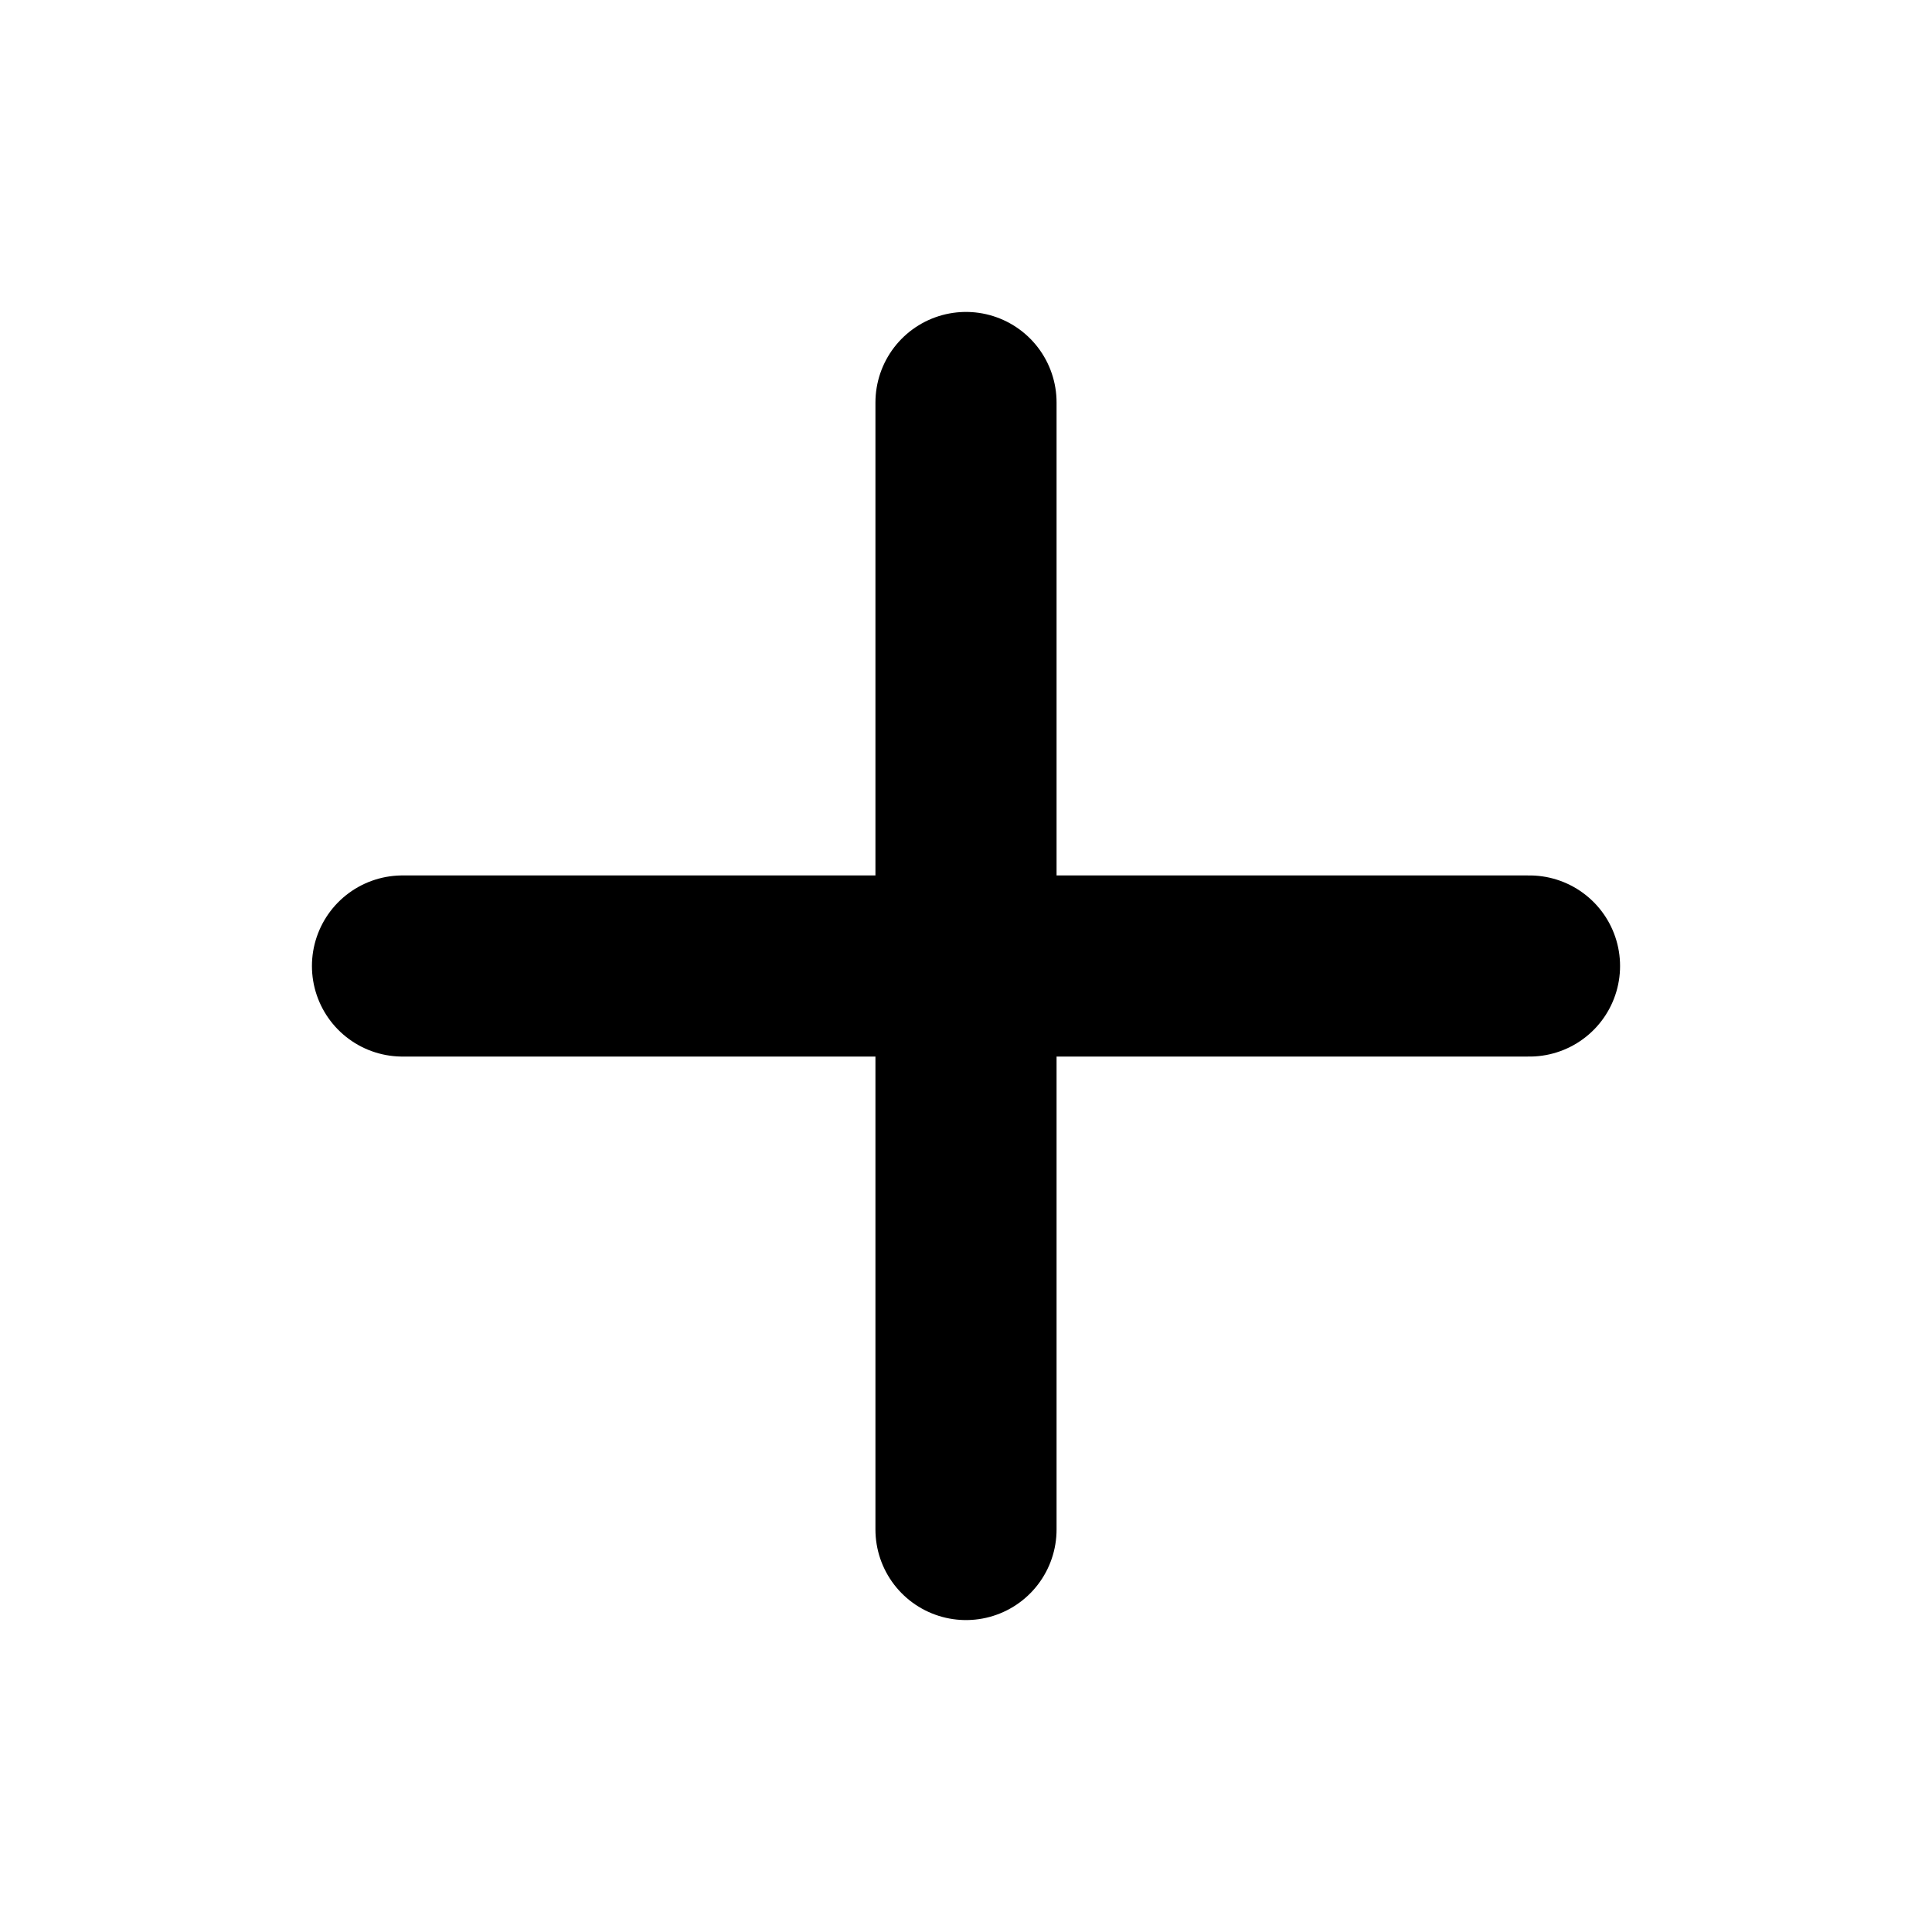
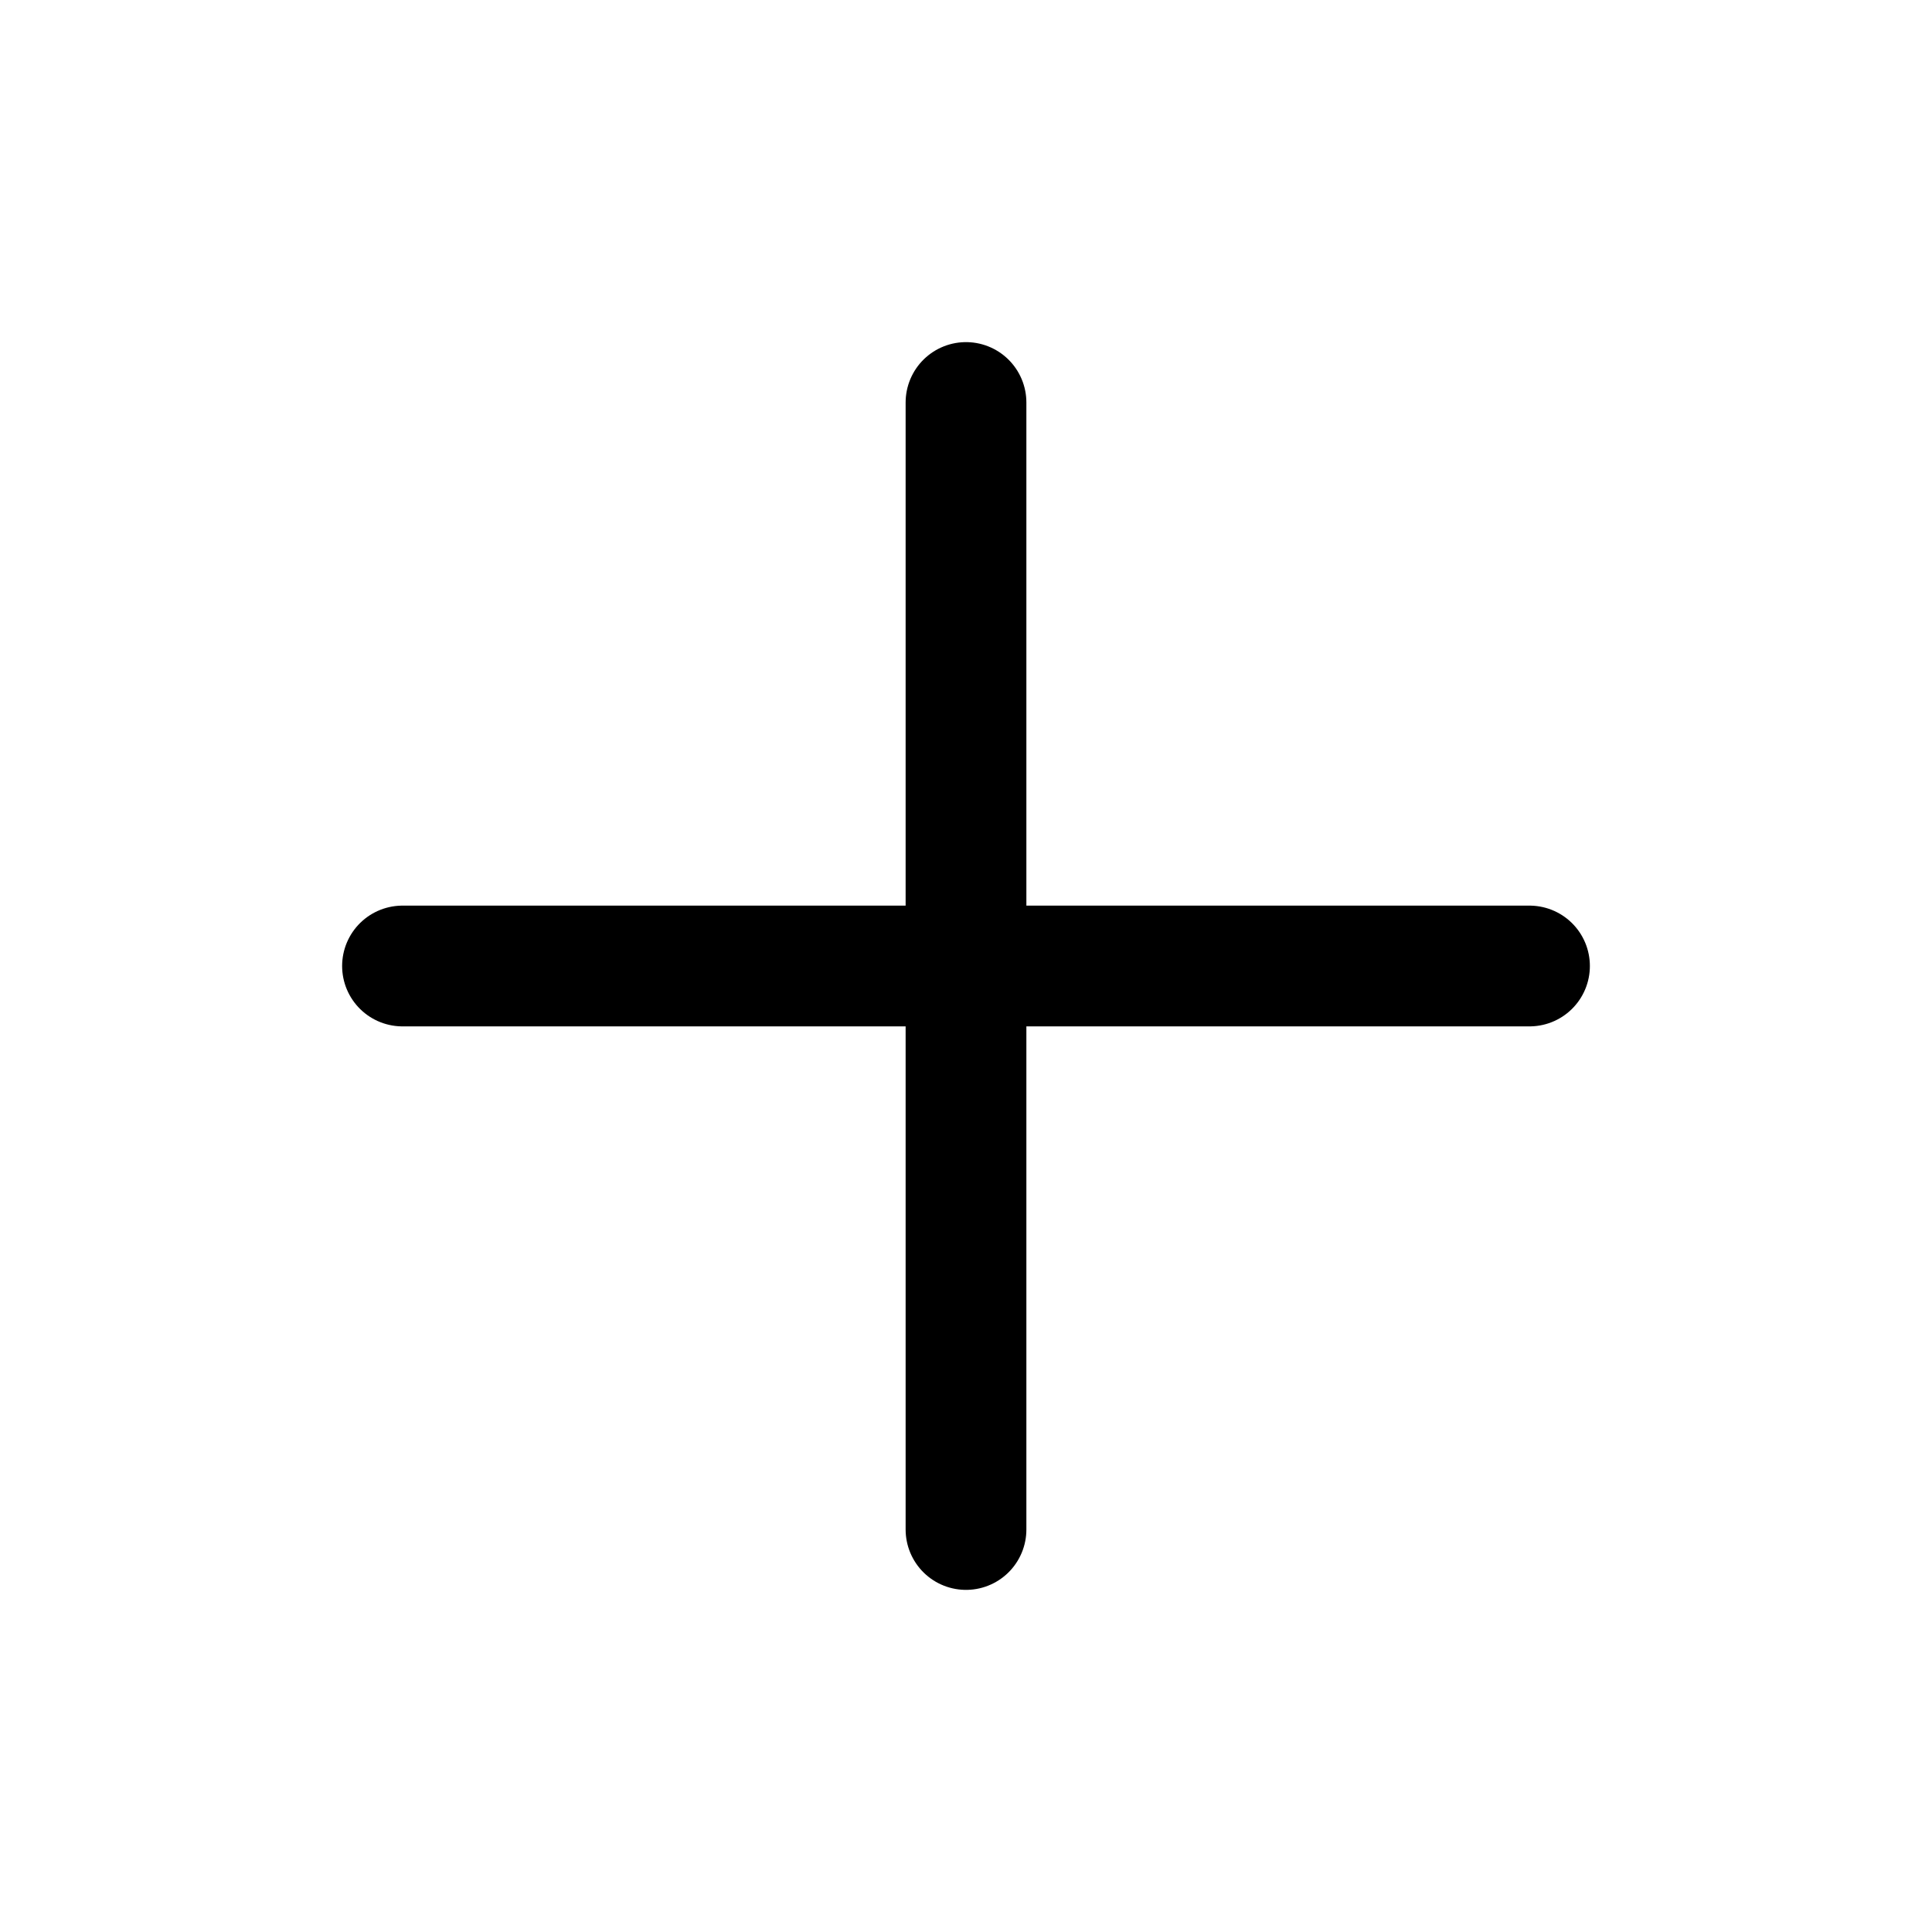
- <svg xmlns="http://www.w3.org/2000/svg" viewBox="0 0 24 24" fill="none" stroke="currentColor" stroke-width="2.25" stroke-linecap="round" stroke-linejoin="round">
+ <svg xmlns="http://www.w3.org/2000/svg" viewBox="0 0 24 24" fill="none" stroke="currentColor" stroke-width="1.5" stroke-linecap="round" stroke-linejoin="round">
  <path d="M12 5v14M5 12h14" />
</svg>
